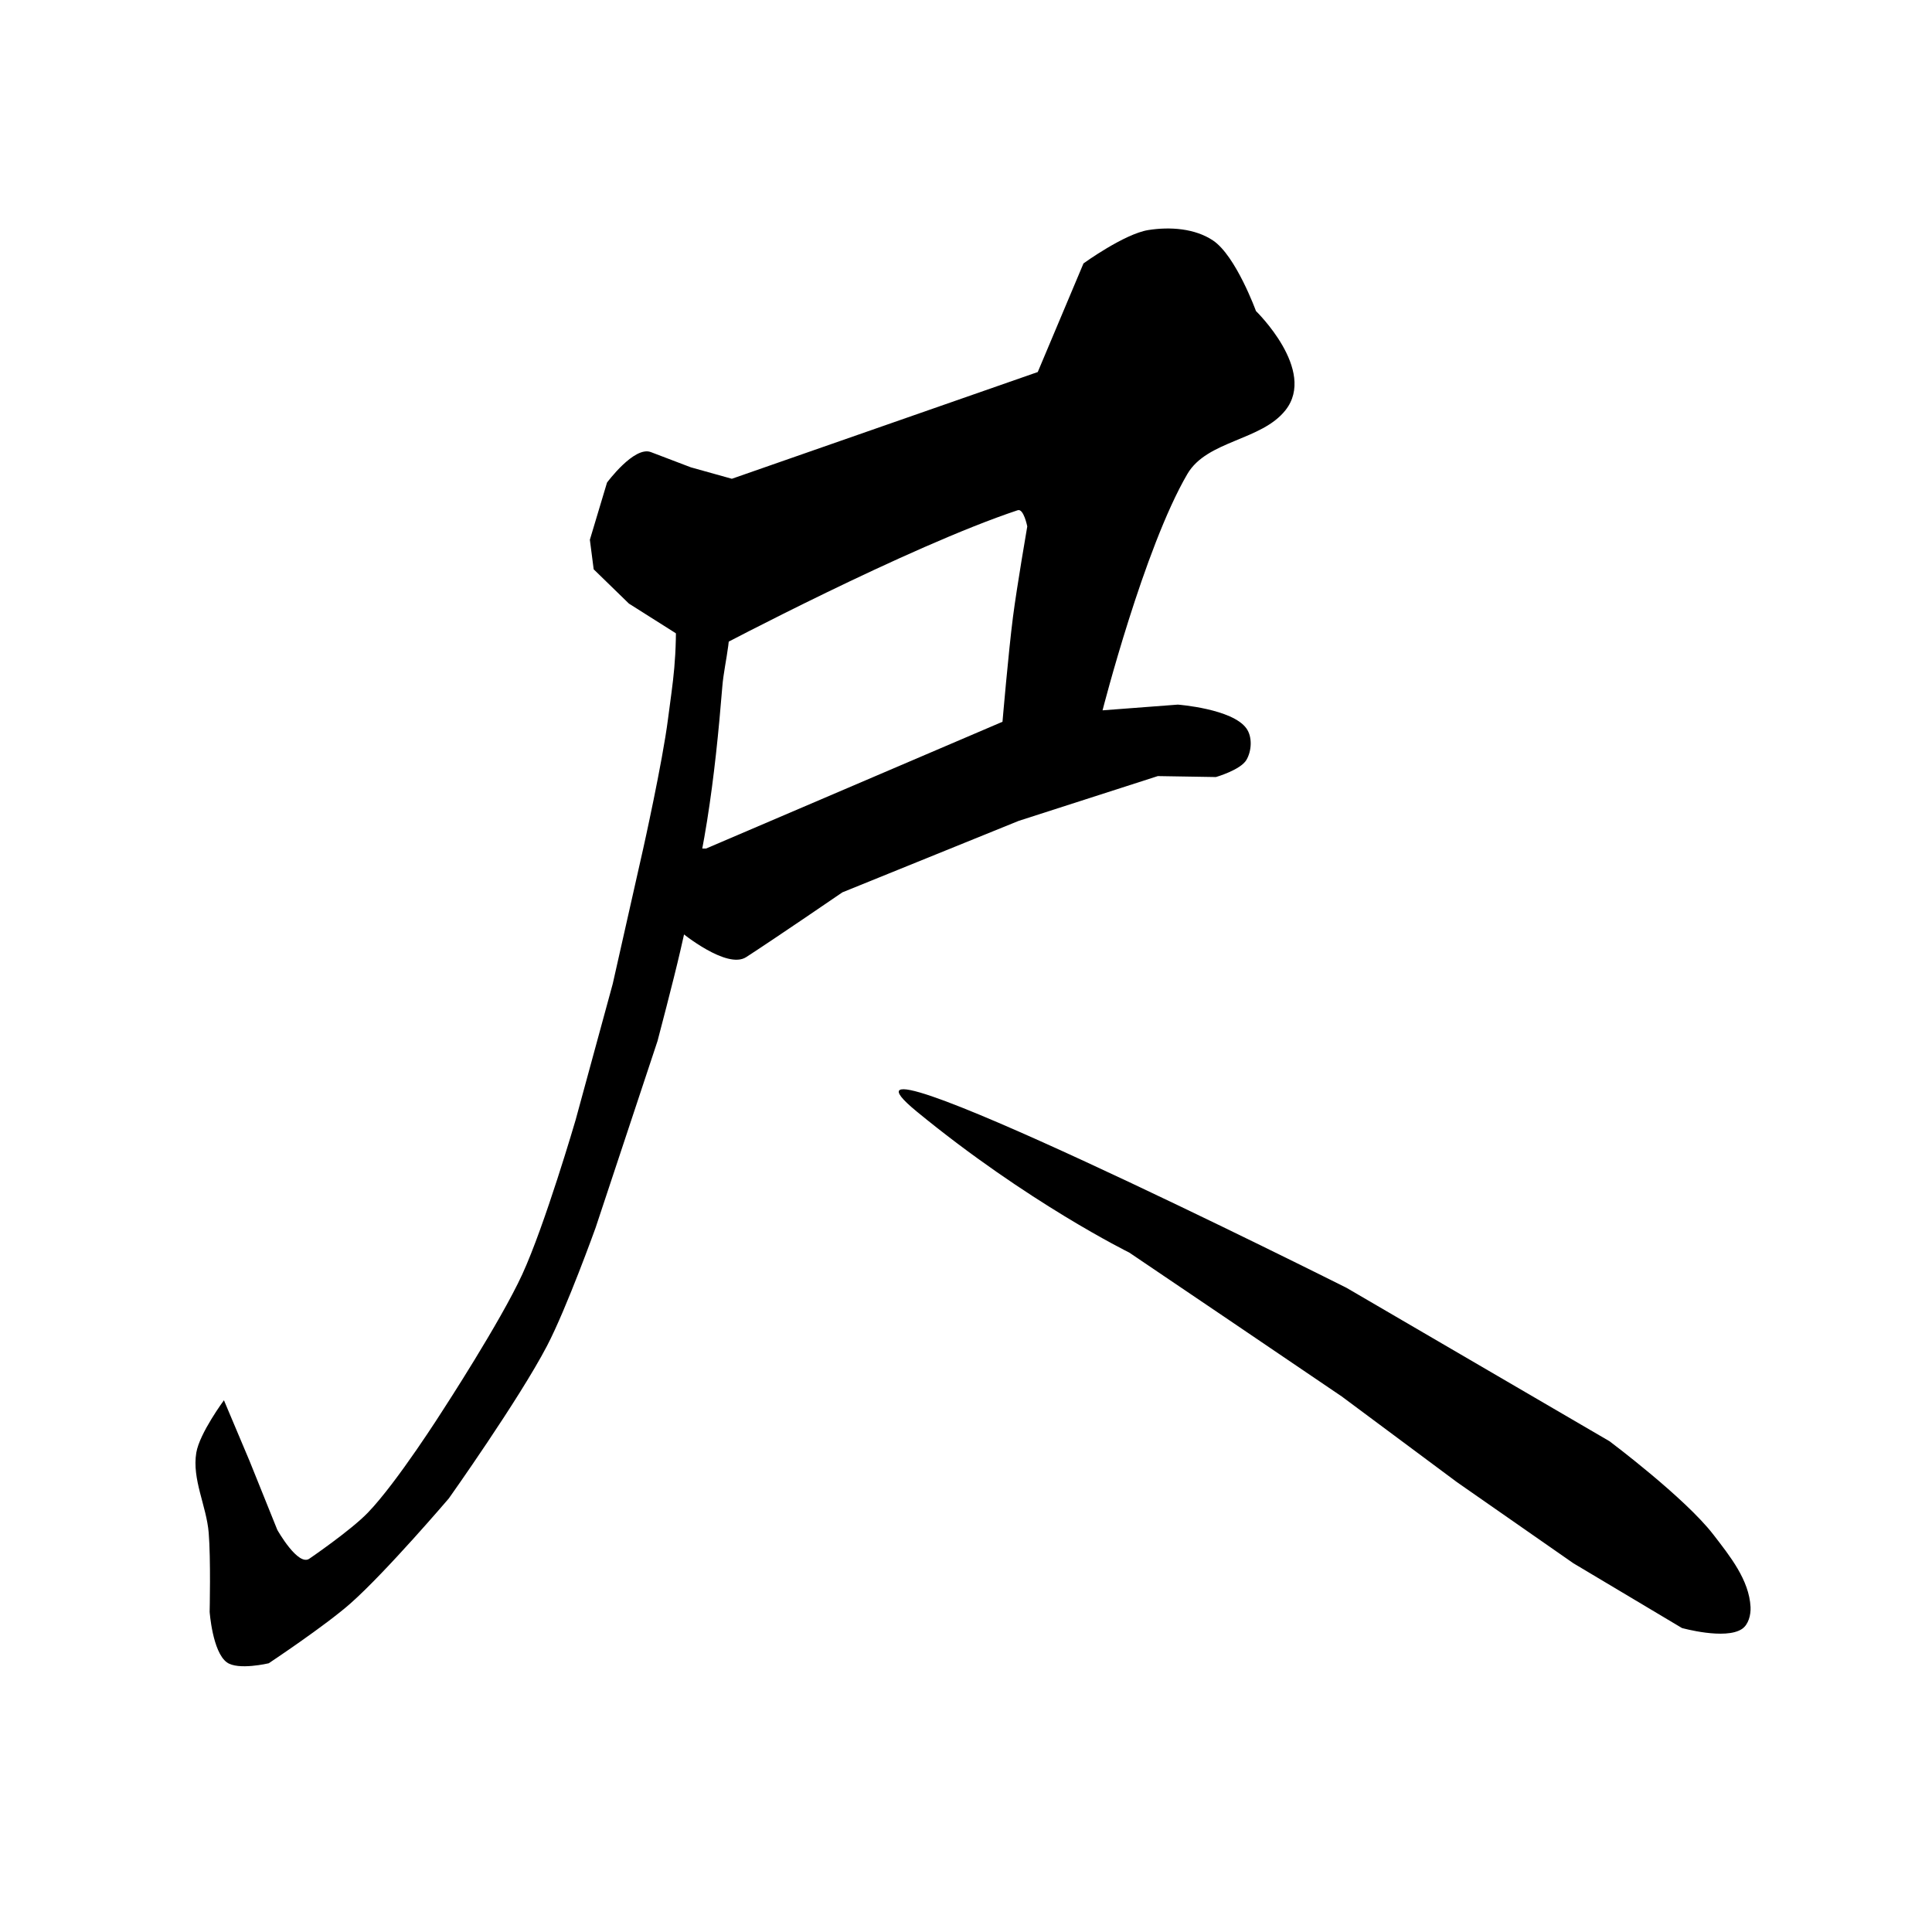
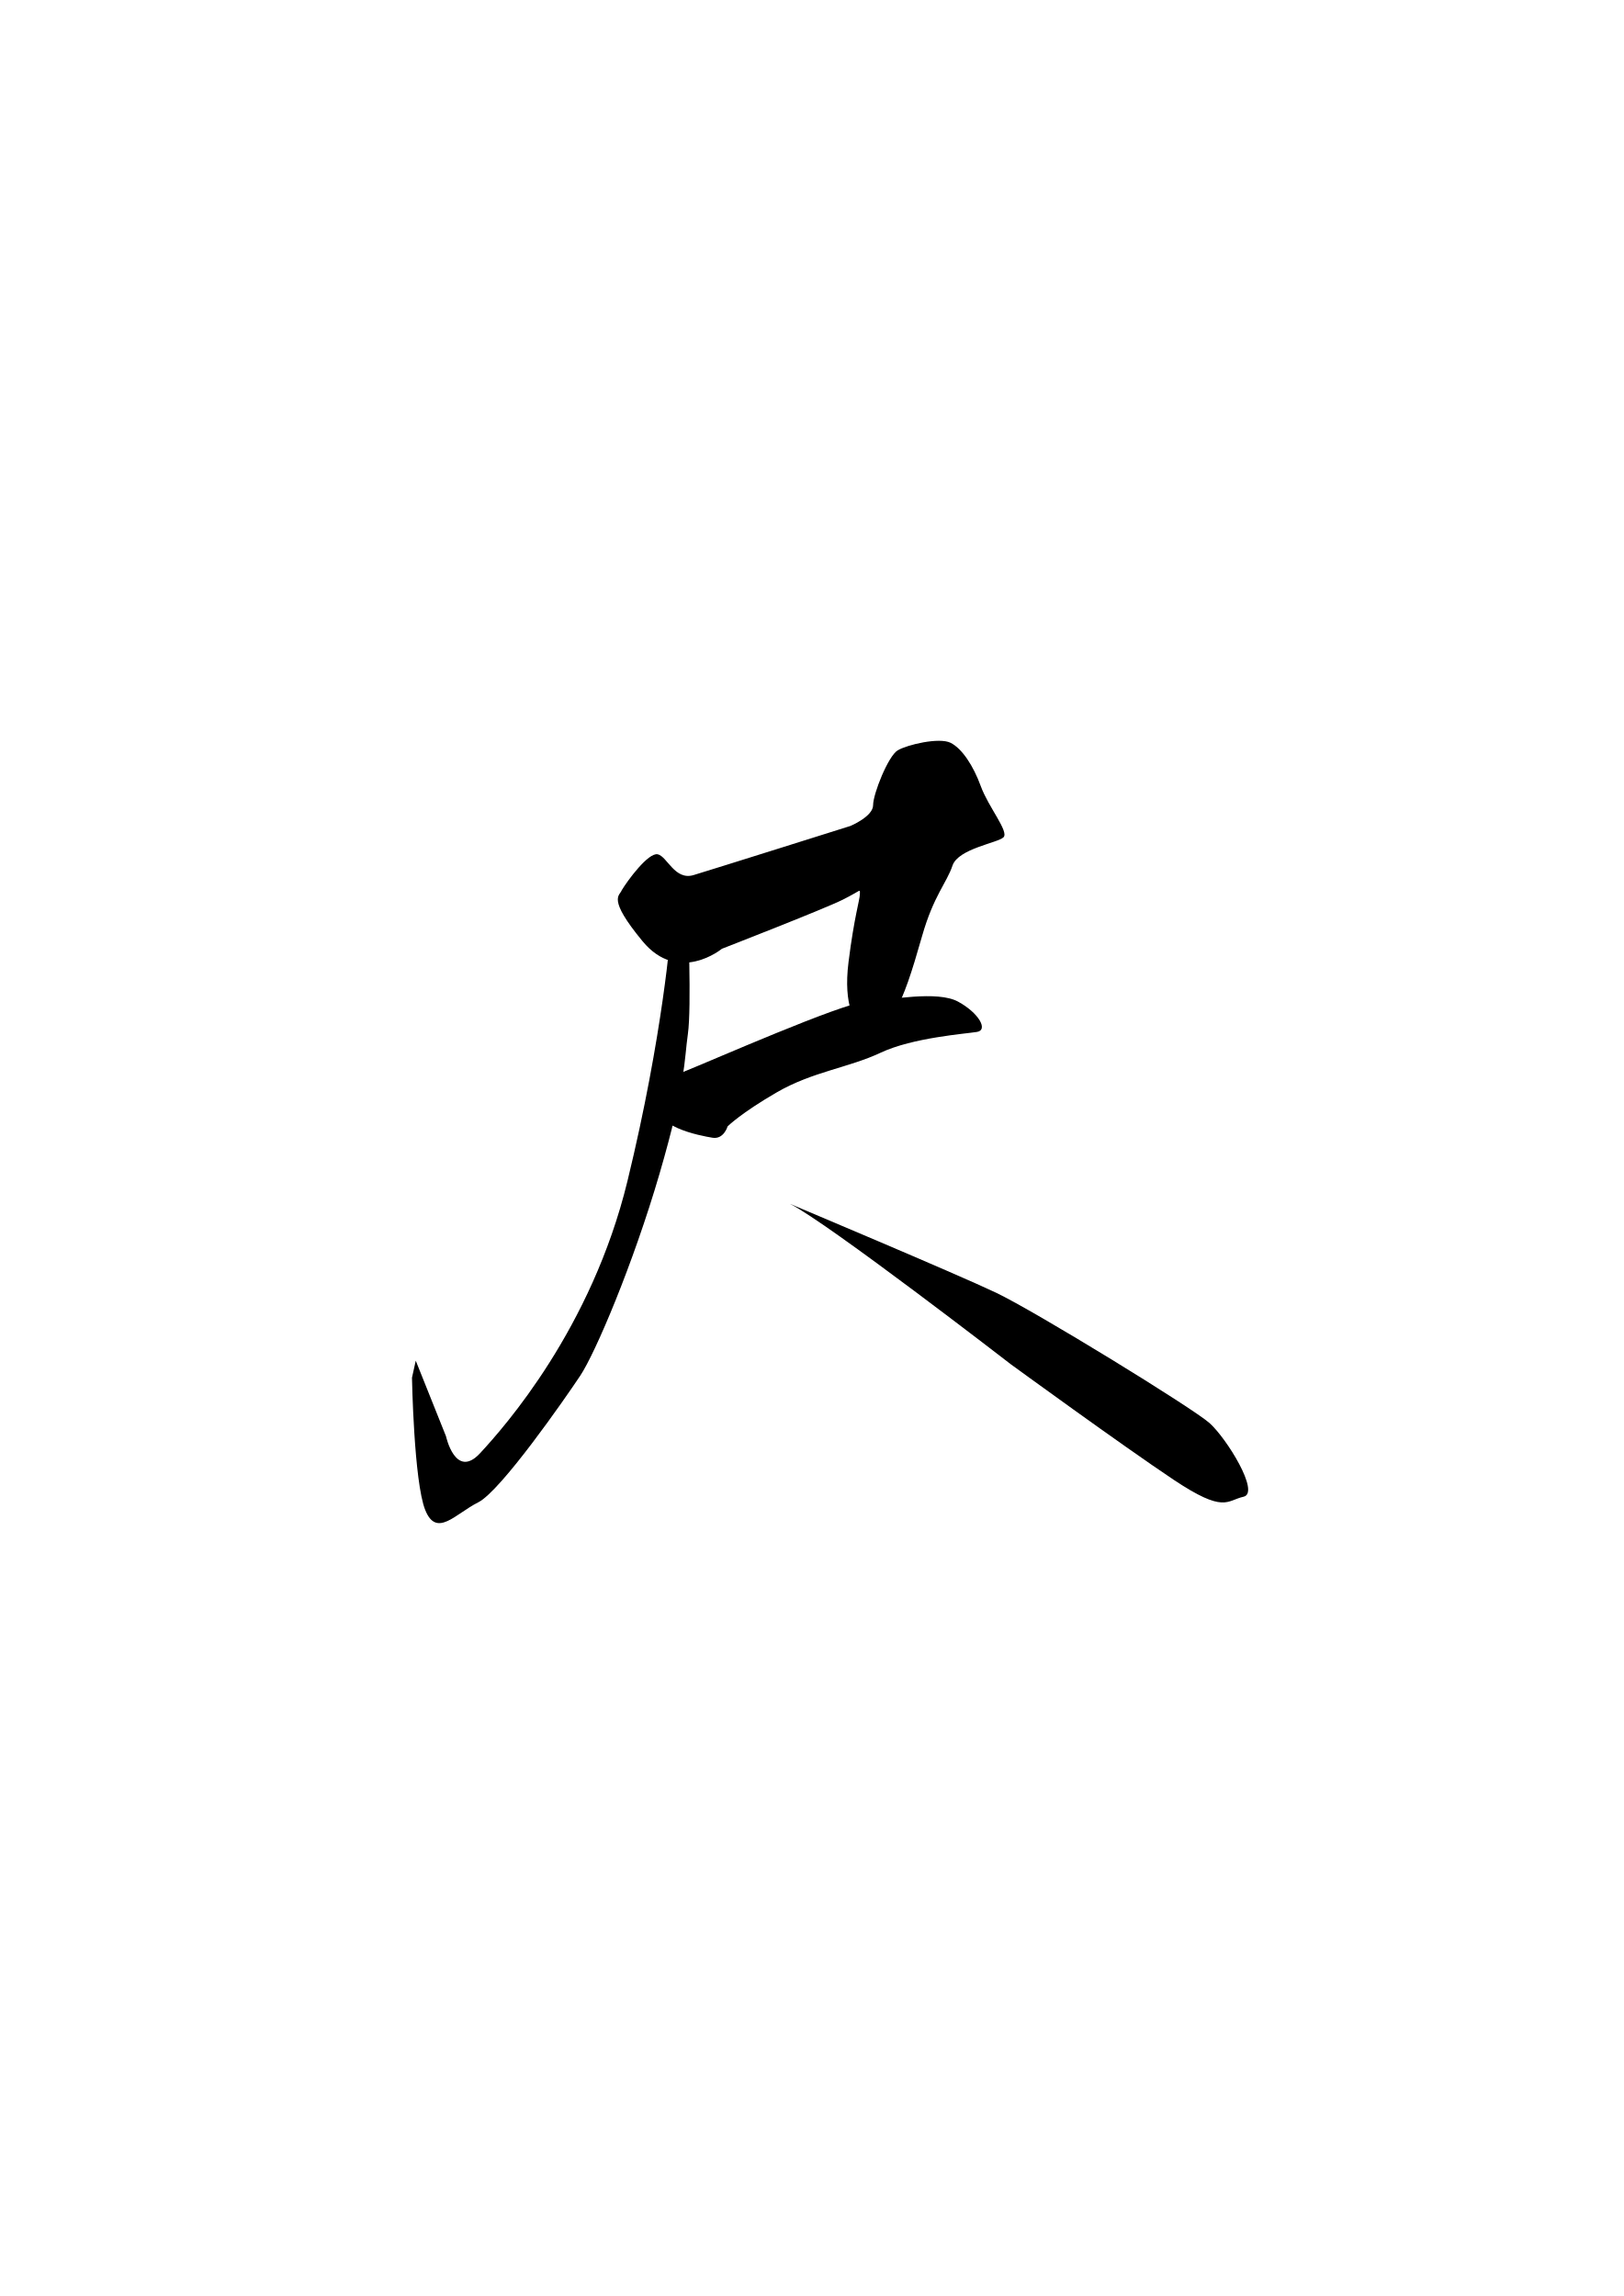
- <svg xmlns="http://www.w3.org/2000/svg" width="512" height="512" viewBox="0 0 614.4 614.4" version="1.1" id="svg8">
+ <svg xmlns="http://www.w3.org/2000/svg" width="210mm" height="297mm" viewBox="0 0 210 297" version="1.1" id="svg8">
  <defs id="defs2" />
-   <g id="layer1" transform="translate(0,-161.5333)" />
-   <g id="g4581" transform="translate(-2.142857,-0.5142985)">
-     <g transform="translate(0,-161.5333)" id="layer1-6" />
-     <path style="fill:#000000;stroke:none;stroke-width:1.2px;stroke-linecap:butt;stroke-linejoin:miter;stroke-opacity:1;fill-opacity:1" d="M 209.123,144.284 C 203.833,142.269 195.183,153.982 195.183,153.982 L 189.728,172.164 190.94,181.559 202.153,192.469 222.76,205.499 230.336,206.409 C 230.336,206.409 290.91,174.381 325.796,162.77 327.686,162.141 328.826,167.922 328.826,167.922 328.826,167.922 325.522,187.075 324.281,196.711 322.854,207.787 320.947,230.046 320.947,230.046 L 226.7,270.351 H 215.487 L 209.729,285.807 218.821,297.019 C 218.821,297.019 233.252,308.891 239.428,304.898 248.617,298.958 270.035,284.291 270.035,284.291 L 326.099,261.563 370.343,247.32 388.829,247.623 C 388.829,247.623 396.654,245.369 398.527,242.168 400.21,239.291 400.459,234.884 398.527,232.167 394.064,225.894 376.707,224.591 376.707,224.591 L 352.767,226.41 C 352.767,226.41 365.951,174.855 379.738,151.254 385.999,140.537 403.265,140.696 410.952,130.95 420.964,118.257 401.557,99.433 401.557,99.433 401.557,99.433 395.178,81.893 387.92,77.008 382.147,73.123 374.185,72.583 367.313,73.675 359.683,74.886 346.706,84.281 346.706,84.281 L 332.16,118.828 234.882,152.77 221.851,149.133 Z" id="path4594" />
-     <path style="fill:#000000;stroke:none;stroke-width:1.2px;stroke-linecap:butt;stroke-linejoin:miter;stroke-opacity:1;fill-opacity:1" d="M 217.002,192.165 C 217.527,210.39 216.145,216.886 214.578,229.137 212.804,243.011 206.699,270.351 206.699,270.351 L 197.001,313.384 185.182,356.719 C 185.182,356.719 175.444,390.081 168.212,405.813 161.272,420.909 143.059,448.845 143.059,448.845 143.059,448.845 128.507,471.85 119.119,481.574 113.672,487.215 100.633,496.12 100.633,496.12 97.033,498.953 90.329,487.029 90.329,487.029 L 81.541,465.21 73.359,445.815 C 73.359,445.815 65.607,456.288 64.57,462.482 63.153,470.951 67.8,479.381 68.51,487.938 69.203,496.294 68.813,513.091 68.813,513.091 68.813,513.091 69.709,525.807 74.268,529.152 77.852,531.783 87.602,529.455 87.602,529.455 87.602,529.455 105.605,517.507 113.664,510.364 125.055,500.266 144.877,477.028 144.877,477.028 144.877,477.028 167.196,445.581 176.091,428.541 182.358,416.535 191.546,390.963 191.546,390.963 L 211.244,331.567 C 211.244,331.567 216.307,312.425 218.518,302.777 221.65,289.105 224.796,275.414 227.003,261.563 229.259,247.407 230.694,233.121 231.852,218.833 232.521,210.567 235.791,200.954 233.064,193.984 231.1,188.966 216.847,186.78 217.002,192.165 Z" id="path4596" />
-     <path style="fill:#000000;stroke:none;stroke-width:1.2px;stroke-linecap:butt;stroke-linejoin:miter;stroke-opacity:1;fill-opacity:1" d="M 293.673,353.992 C 254.415,321.744 430.347,410.055 430.347,410.055 L 513.987,458.846 C 513.987,458.846 537.984,476.814 547.019,488.544 552.284,495.381 558.402,502.958 558.838,511.576 558.964,514.067 558.182,517.156 556.111,518.546 550.825,522.092 537.019,518.243 537.019,518.243 L 502.471,497.636 465.5,471.877 428.831,444.603 393.072,420.359 361.252,398.843 C 361.252,398.843 328.892,382.923 293.673,353.992 Z" id="path4598" />
+   <g id="layer2">
+     <path style="fill:#000000;stroke:none;stroke-width:0.265px;stroke-linecap:butt;stroke-linejoin:miter;stroke-opacity:1;fill-opacity:1" d="m 80.414,115.151 c 0.733,-1.222 3.422,-4.888 4.644,-4.644 1.222,0.244 2.2,3.422 4.644,2.689 2.444,-0.733 20.287,-6.355 20.287,-6.355 0,0 2.933,-1.222 2.933,-2.689 0,-1.467 1.955,-6.355 3.177,-7.088 1.222,-0.733 5.377,-1.711 6.844,-0.978 1.467,0.733 2.933,2.933 3.911,5.622 0.978,2.689 3.666,5.866 2.933,6.599 -0.733,0.733 -5.866,1.467 -6.599,3.666 -0.733,2.2 -2.444,3.911 -3.911,9.044 -1.467,5.133 -2.2,7.333 -3.666,10.266 -1.467,2.933 -3.911,4.155 -4.4,2.444 -0.489,-1.711 -2.2,-3.422 -1.467,-9.288 0.733,-5.866 1.467,-8.066 1.467,-8.799 0,-0.733 0.244,-0.489 -2.2,0.733 -2.444,1.222 -15.643,6.355 -15.643,6.355 0,0 -5.622,4.644 -10.266,-0.978 -4.644,-5.622 -2.933,-5.866 -2.689,-6.599 z" id="path827" />
+     <path style="fill:#000000;stroke:none;stroke-width:0.265px;stroke-linecap:butt;stroke-linejoin:miter;stroke-opacity:1;fill-opacity:1" d="m 85.303,142.282 c 0,0 -0.489,-2.2 3.177,-3.666 3.666,-1.467 20.287,-8.799 23.464,-9.044 3.177,-0.244 9.288,-1.467 11.977,0 2.689,1.467 3.911,3.666 2.444,3.911 -1.467,0.244 -8.31,0.733 -12.465,2.689 -4.155,1.955 -8.799,2.444 -13.443,5.133 -4.644,2.689 -6.355,4.4 -6.355,4.4 0,0 -0.489,1.711 -1.955,1.467 -1.467,-0.244 -8.31,-1.467 -6.844,-4.888 z" id="path829" />
+     <path style="fill:#000000;stroke:none;stroke-width:0.265px;stroke-linecap:butt;stroke-linejoin:miter;stroke-opacity:1;fill-opacity:1" d="m 88.969,118.328 c 0,0 0.489,11.977 0,15.399 -0.489,3.422 -0.244,6.355 -3.666,18.087 -3.422,11.732 -8.31,23.22 -10.266,26.153 -1.955,2.933 -10.266,14.91 -13.199,16.376 -2.933,1.467 -5.377,4.644 -6.844,0.978 -1.467,-3.666 -1.711,-17.109 -1.711,-17.109 l 0.489,-2.2 3.911,9.777 c 0,0 1.222,5.622 4.4,2.2 3.177,-3.422 14.421,-16.132 19.065,-35.197 4.644,-19.065 5.622,-32.508 5.622,-32.508 0,0 -2.2,-6.355 2.2,-1.955 z" id="path831" />
+     <path style="fill:#000000;stroke:none;stroke-width:0.265px;stroke-linecap:butt;stroke-linejoin:miter;stroke-opacity:1;fill-opacity:1" d="m 102.168,155.725 c 0,0 21.509,9.044 26.642,11.488 5.133,2.444 25.42,14.91 27.62,16.865 2.2,1.955 6.599,9.044 4.4,9.532 -2.2,0.489 -2.444,2.2 -9.044,-2.2 -6.599,-4.4 -21.02,-14.91 -21.02,-14.91 0,0 -23.709,-18.332 -28.597,-20.776 z" id="path833" />
  </g>
</svg>
